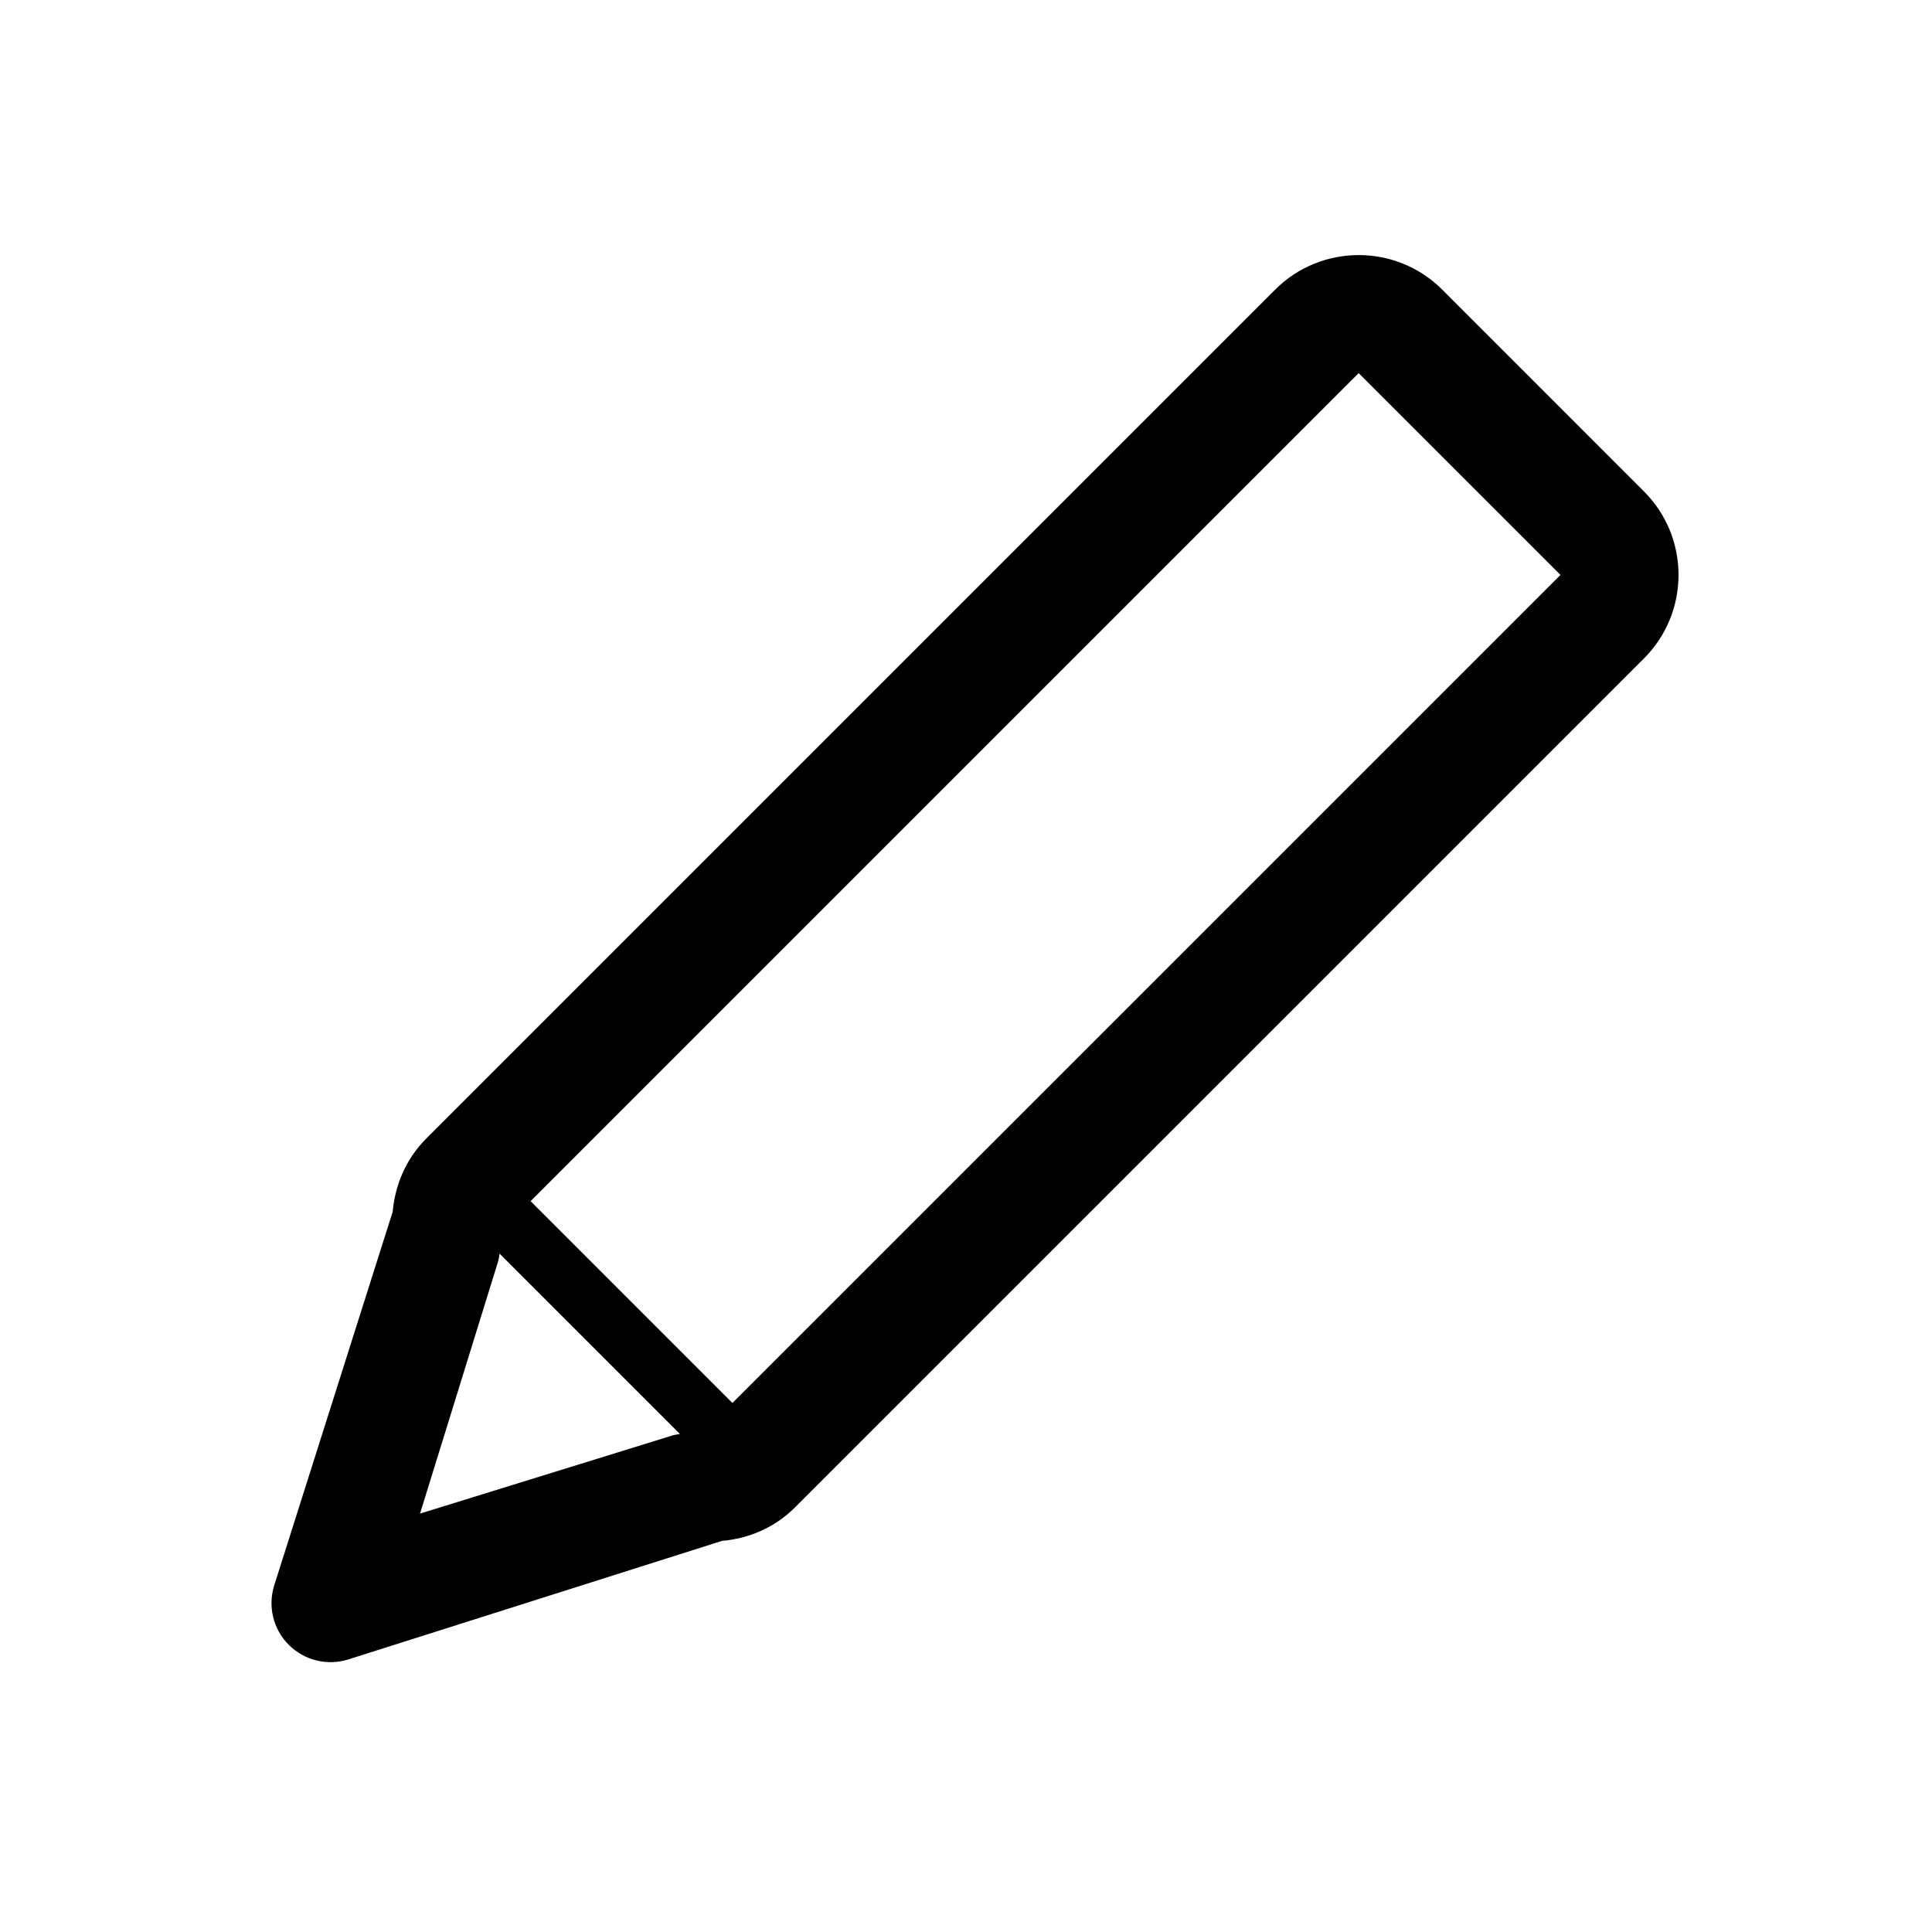
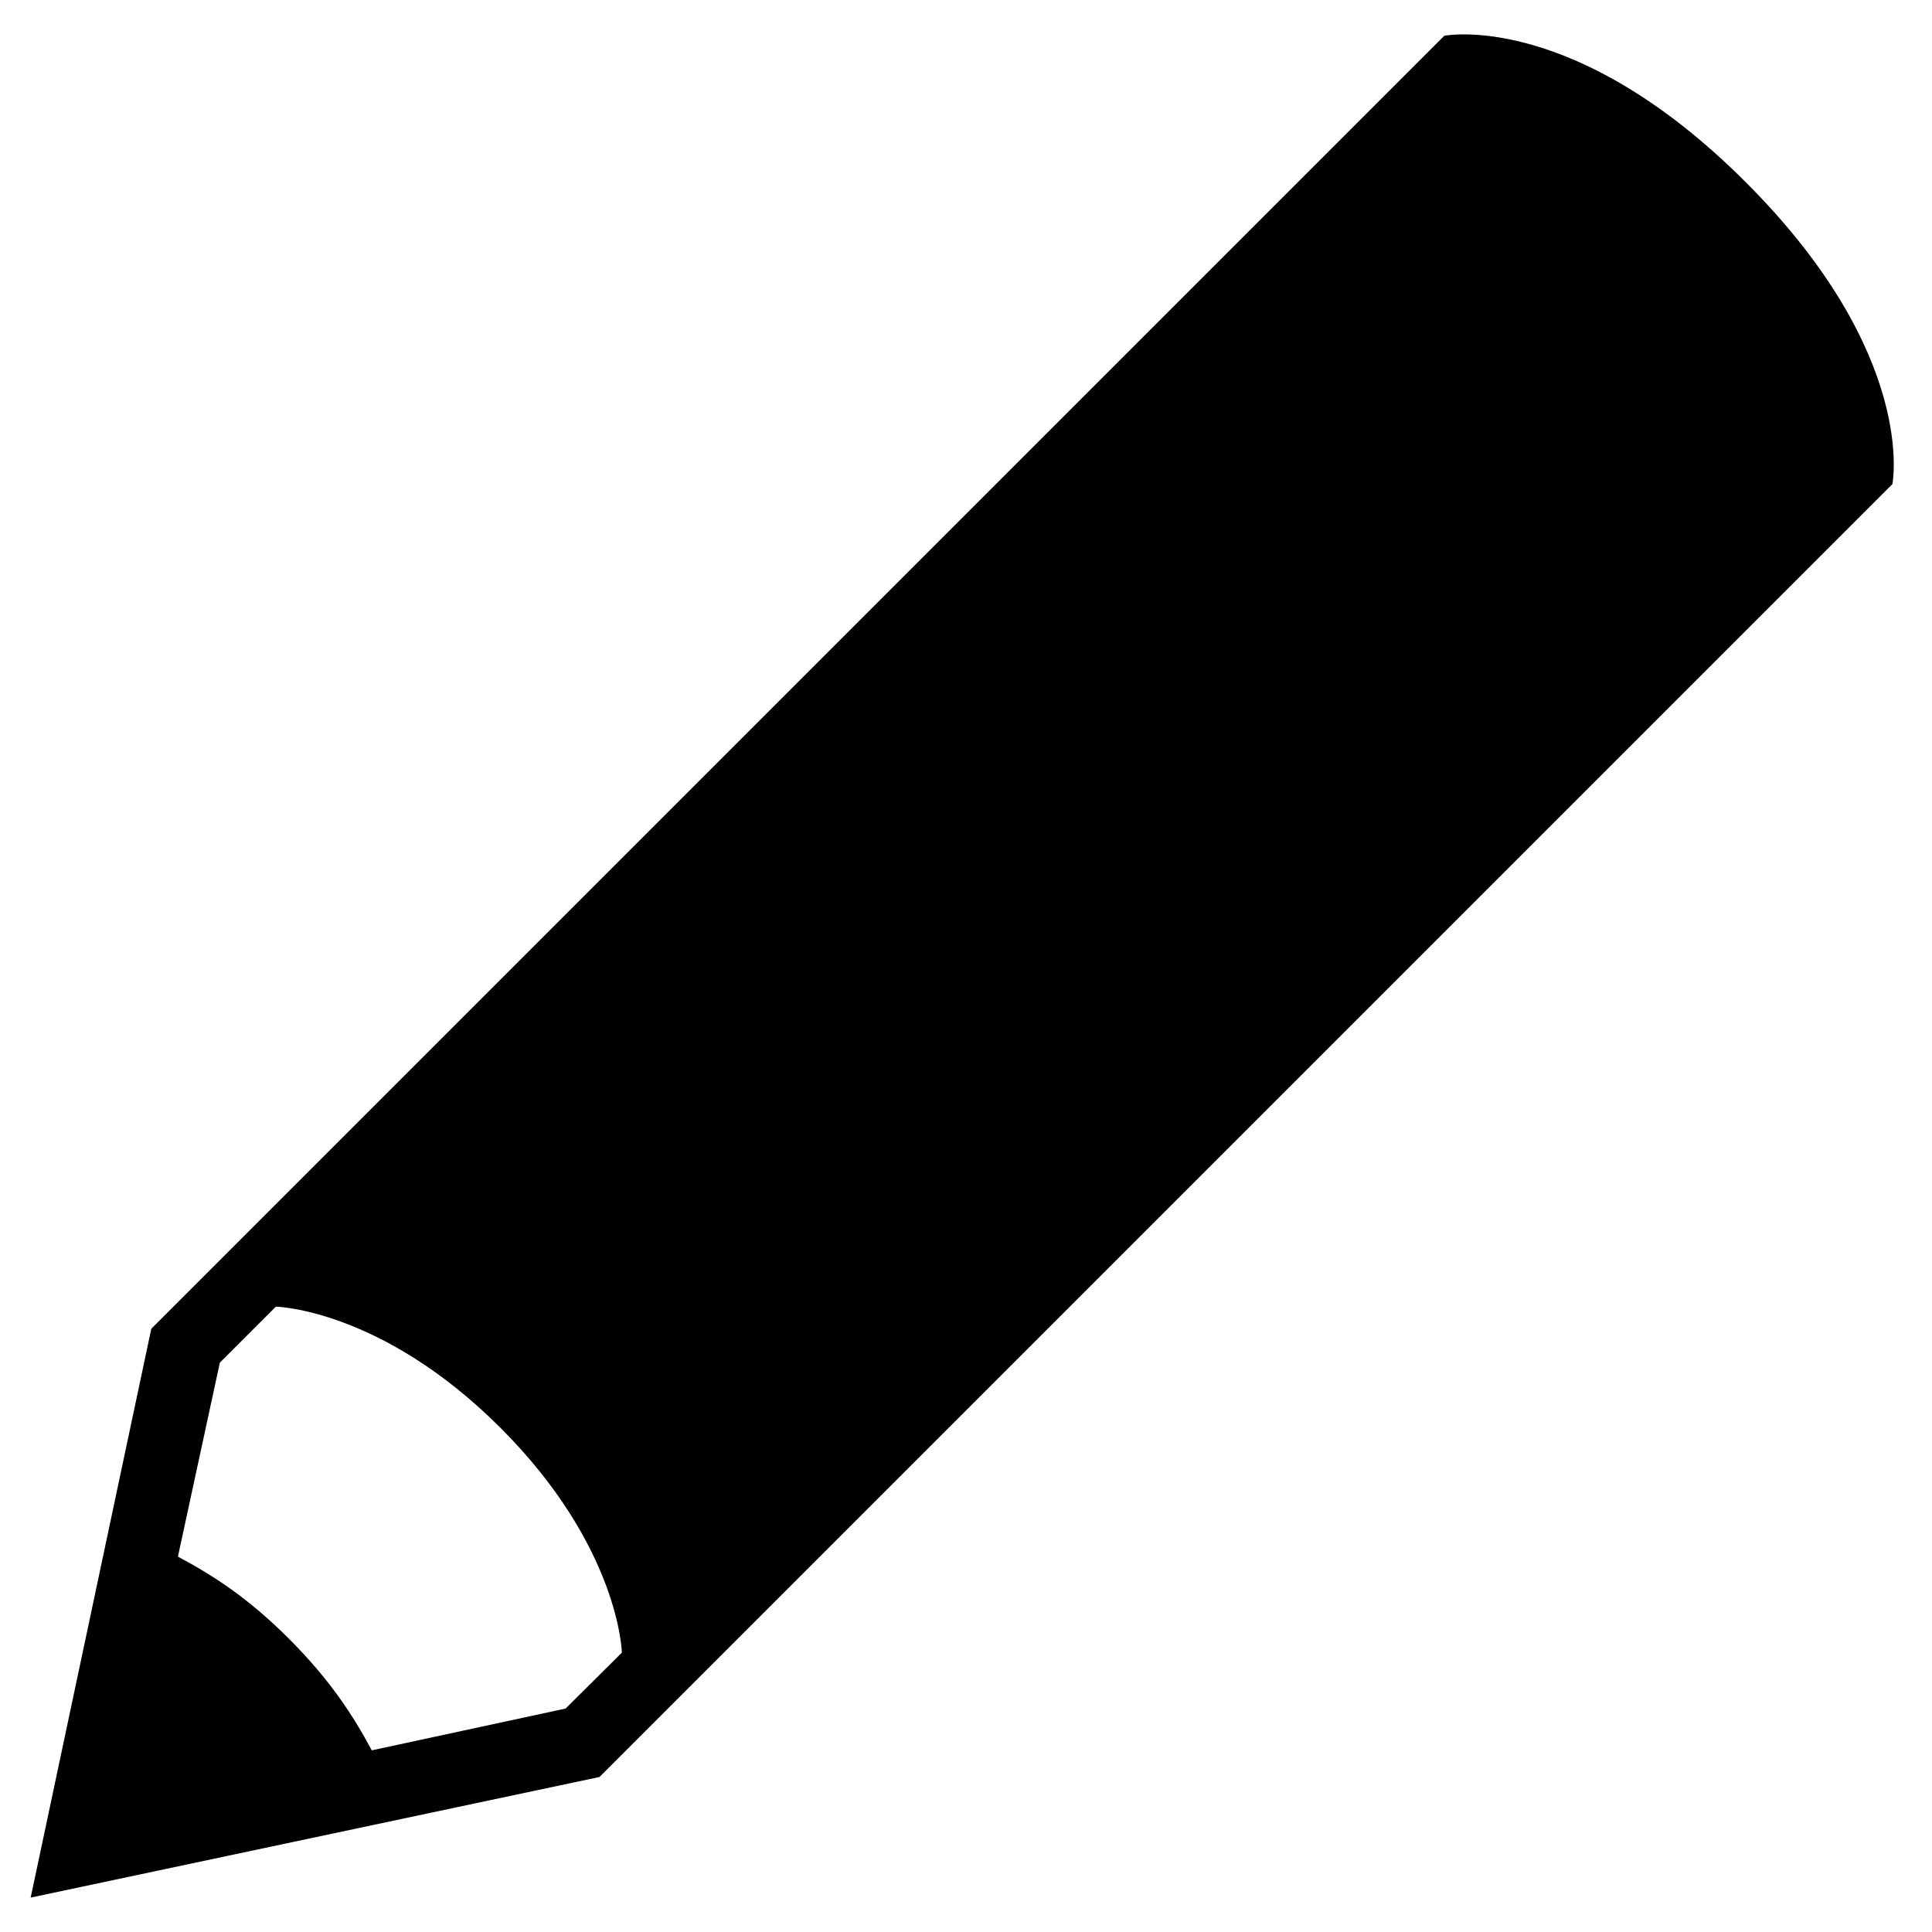
- <svg xmlns="http://www.w3.org/2000/svg" t="1597395180732" class="icon" viewBox="0 0 1024 1024" version="1.1" p-id="6535" width="200" height="200">
+ <svg xmlns="http://www.w3.org/2000/svg" t="1597473495779" class="icon" viewBox="0 0 1024 1024" version="1.1" p-id="2809" width="200" height="200">
  <defs>
    <style type="text/css" />
  </defs>
-   <path d="M871.342 260.47l-106.936-106.967c-24.417-24.402-64.118-24.402-88.535 0l-449.951 449.951c-10.788 10.808-16.532 24.637-17.787 38.799l-62.833 198.175c-3.42 11.095-0.461 23.158 7.762 31.386 8.223 8.207 20.291 11.203 31.386 7.767l198.154-62.863c14.157-1.234 27.996-6.984 38.784-17.787l449.956-449.956C895.754 324.572 895.754 284.872 871.342 260.47zM356.014 760.945l-133.396 41.293 41.318-133.417c0.425-1.449 0.64-2.898 0.855-4.367l95.59 95.596C358.948 760.279 357.484 760.479 356.014 760.945zM388.193 743.608l-106.962-106.967 438.892-438.886 106.957 106.967L388.193 743.608z" p-id="6536" />
+   <path d="M925.338 96.626C834.056 5.282 765.5 18.954 765.5 18.954L80.192 704.262 16.256 1005.77l301.508-63.934 685.244-685.244C1003.008 256.59 1016.746 188.034 925.338 96.626zM299.786 905.562l-102.74 22.156c-9.938-18.548-21.902-37.096-43.742-58.998-21.84-21.902-40.45-33.74-58.998-43.678l22.218-102.802 29.688-29.688c0 0 55.958 1.14 119.072 64.252 63.176 63.176 64.314 119.134 64.314 119.134S299.786 905.562 299.786 905.562z" p-id="2810" />
</svg>
